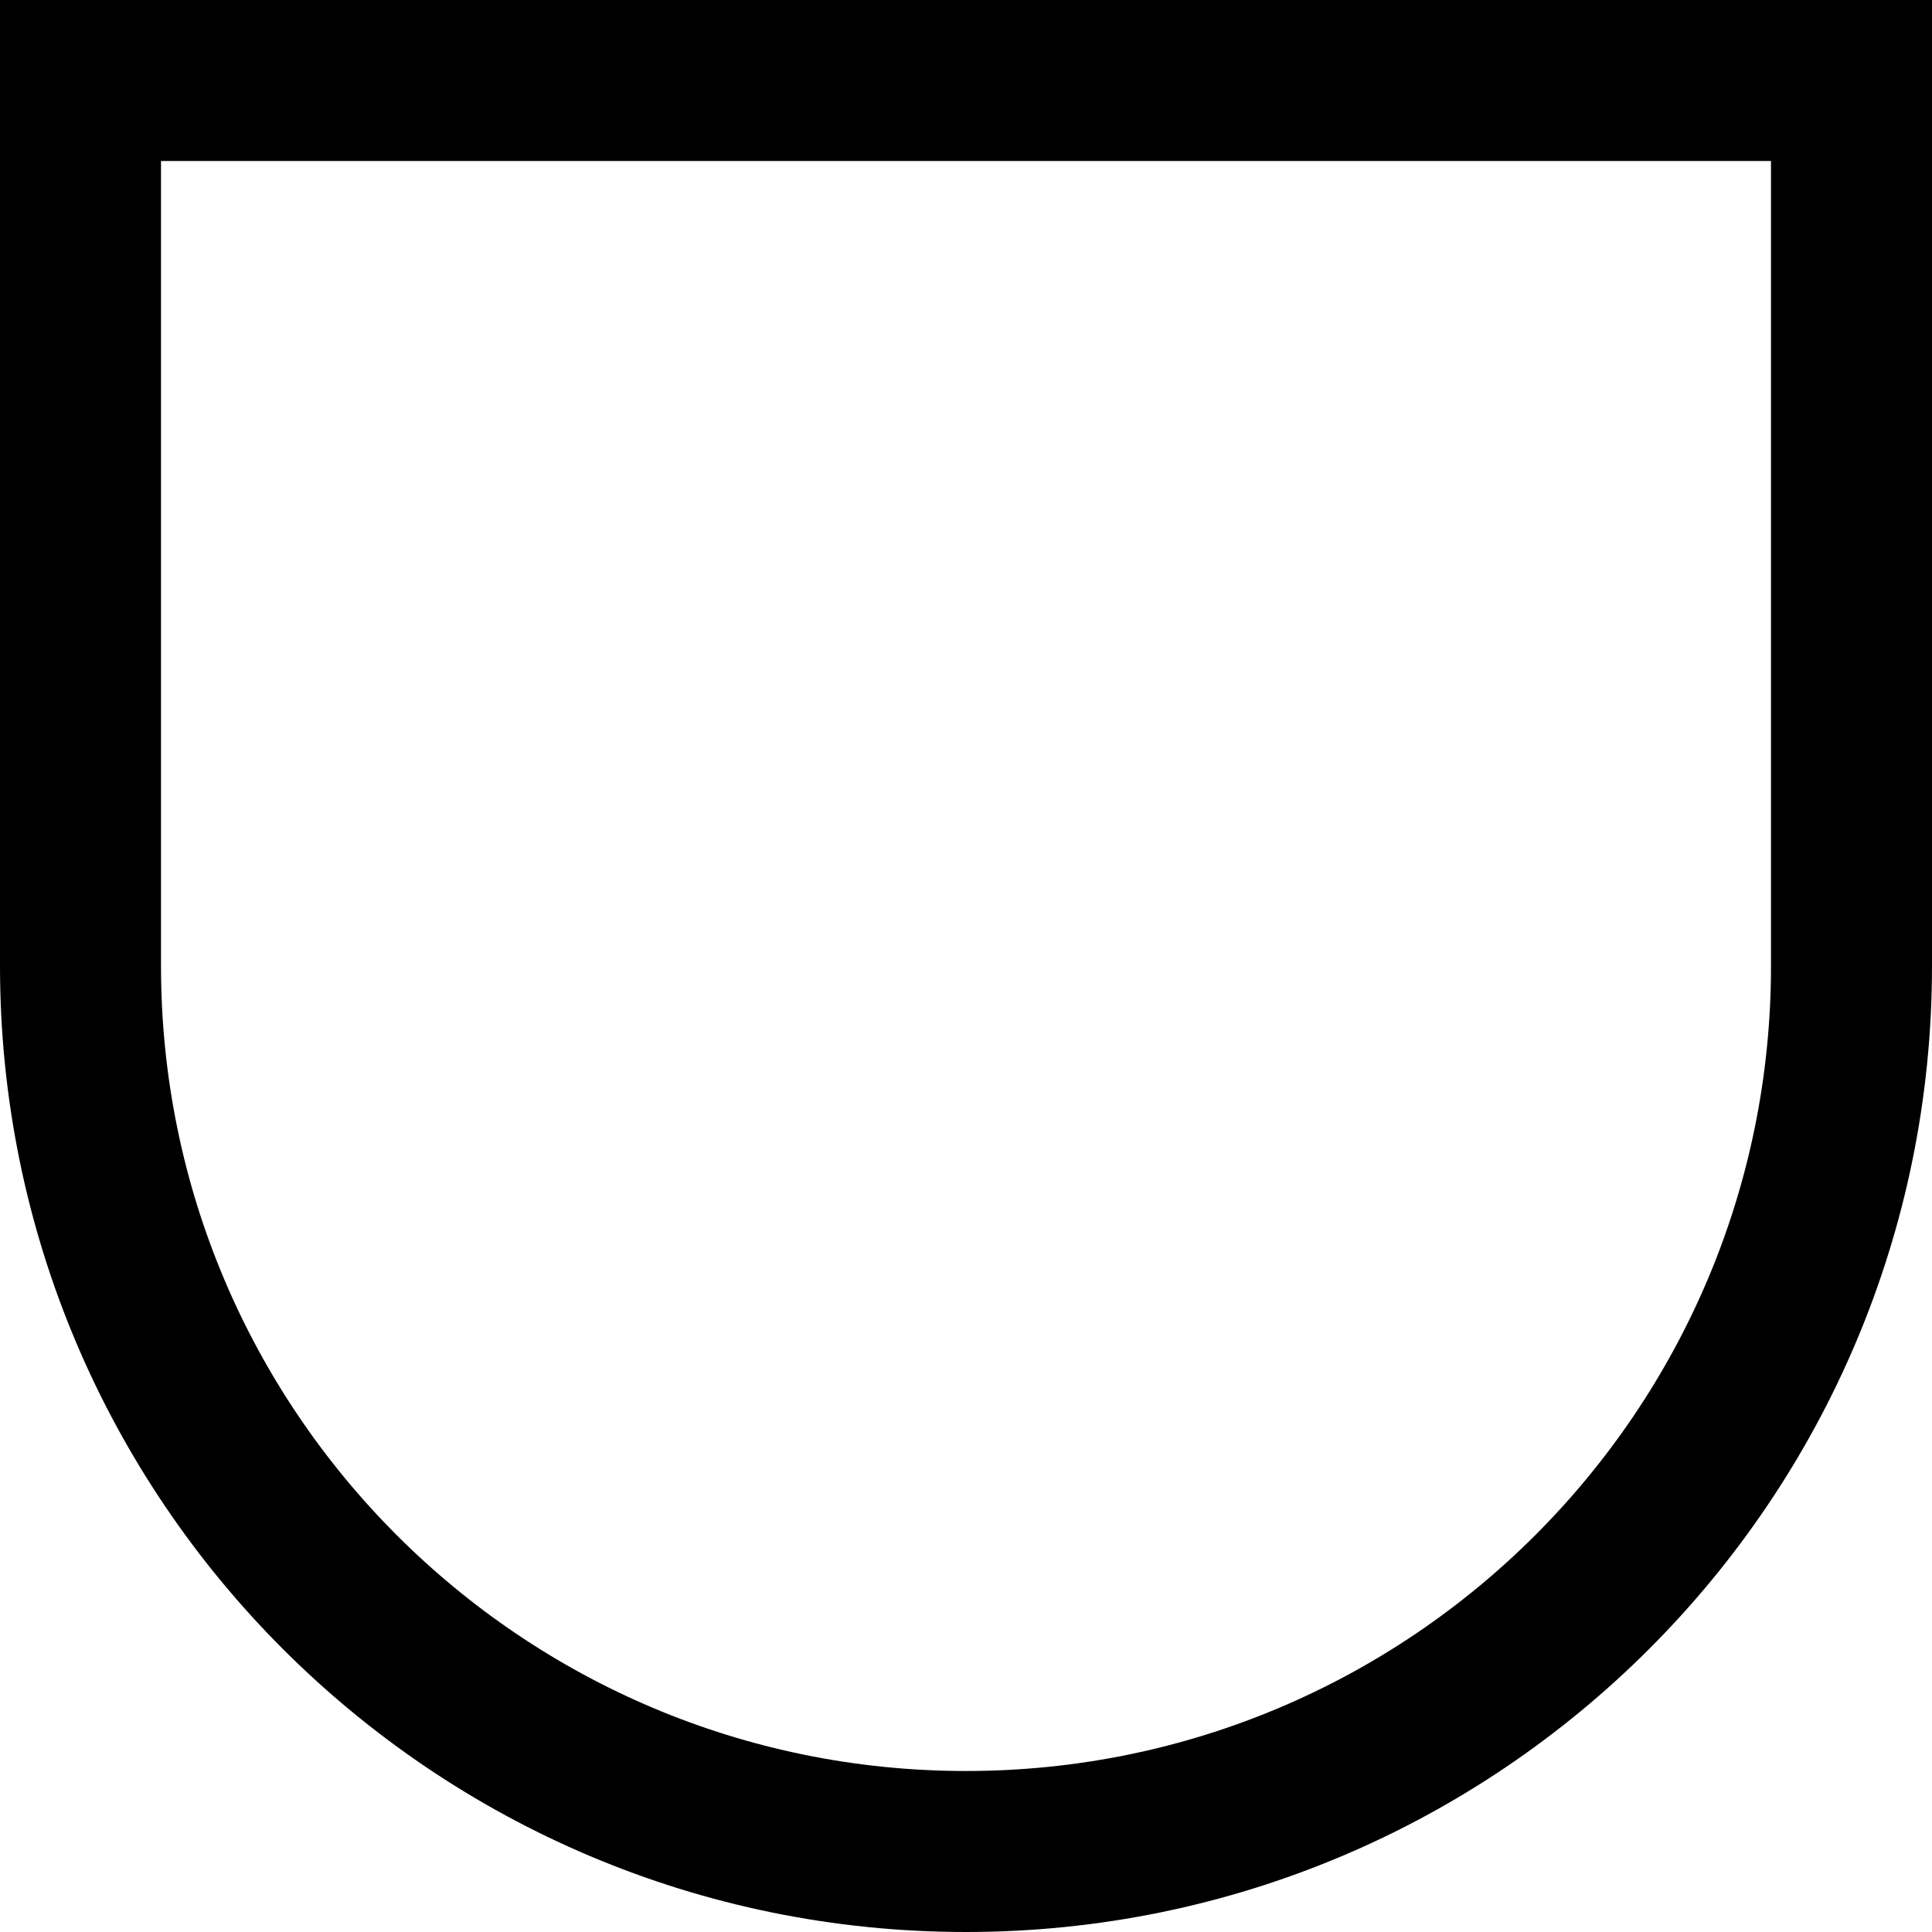
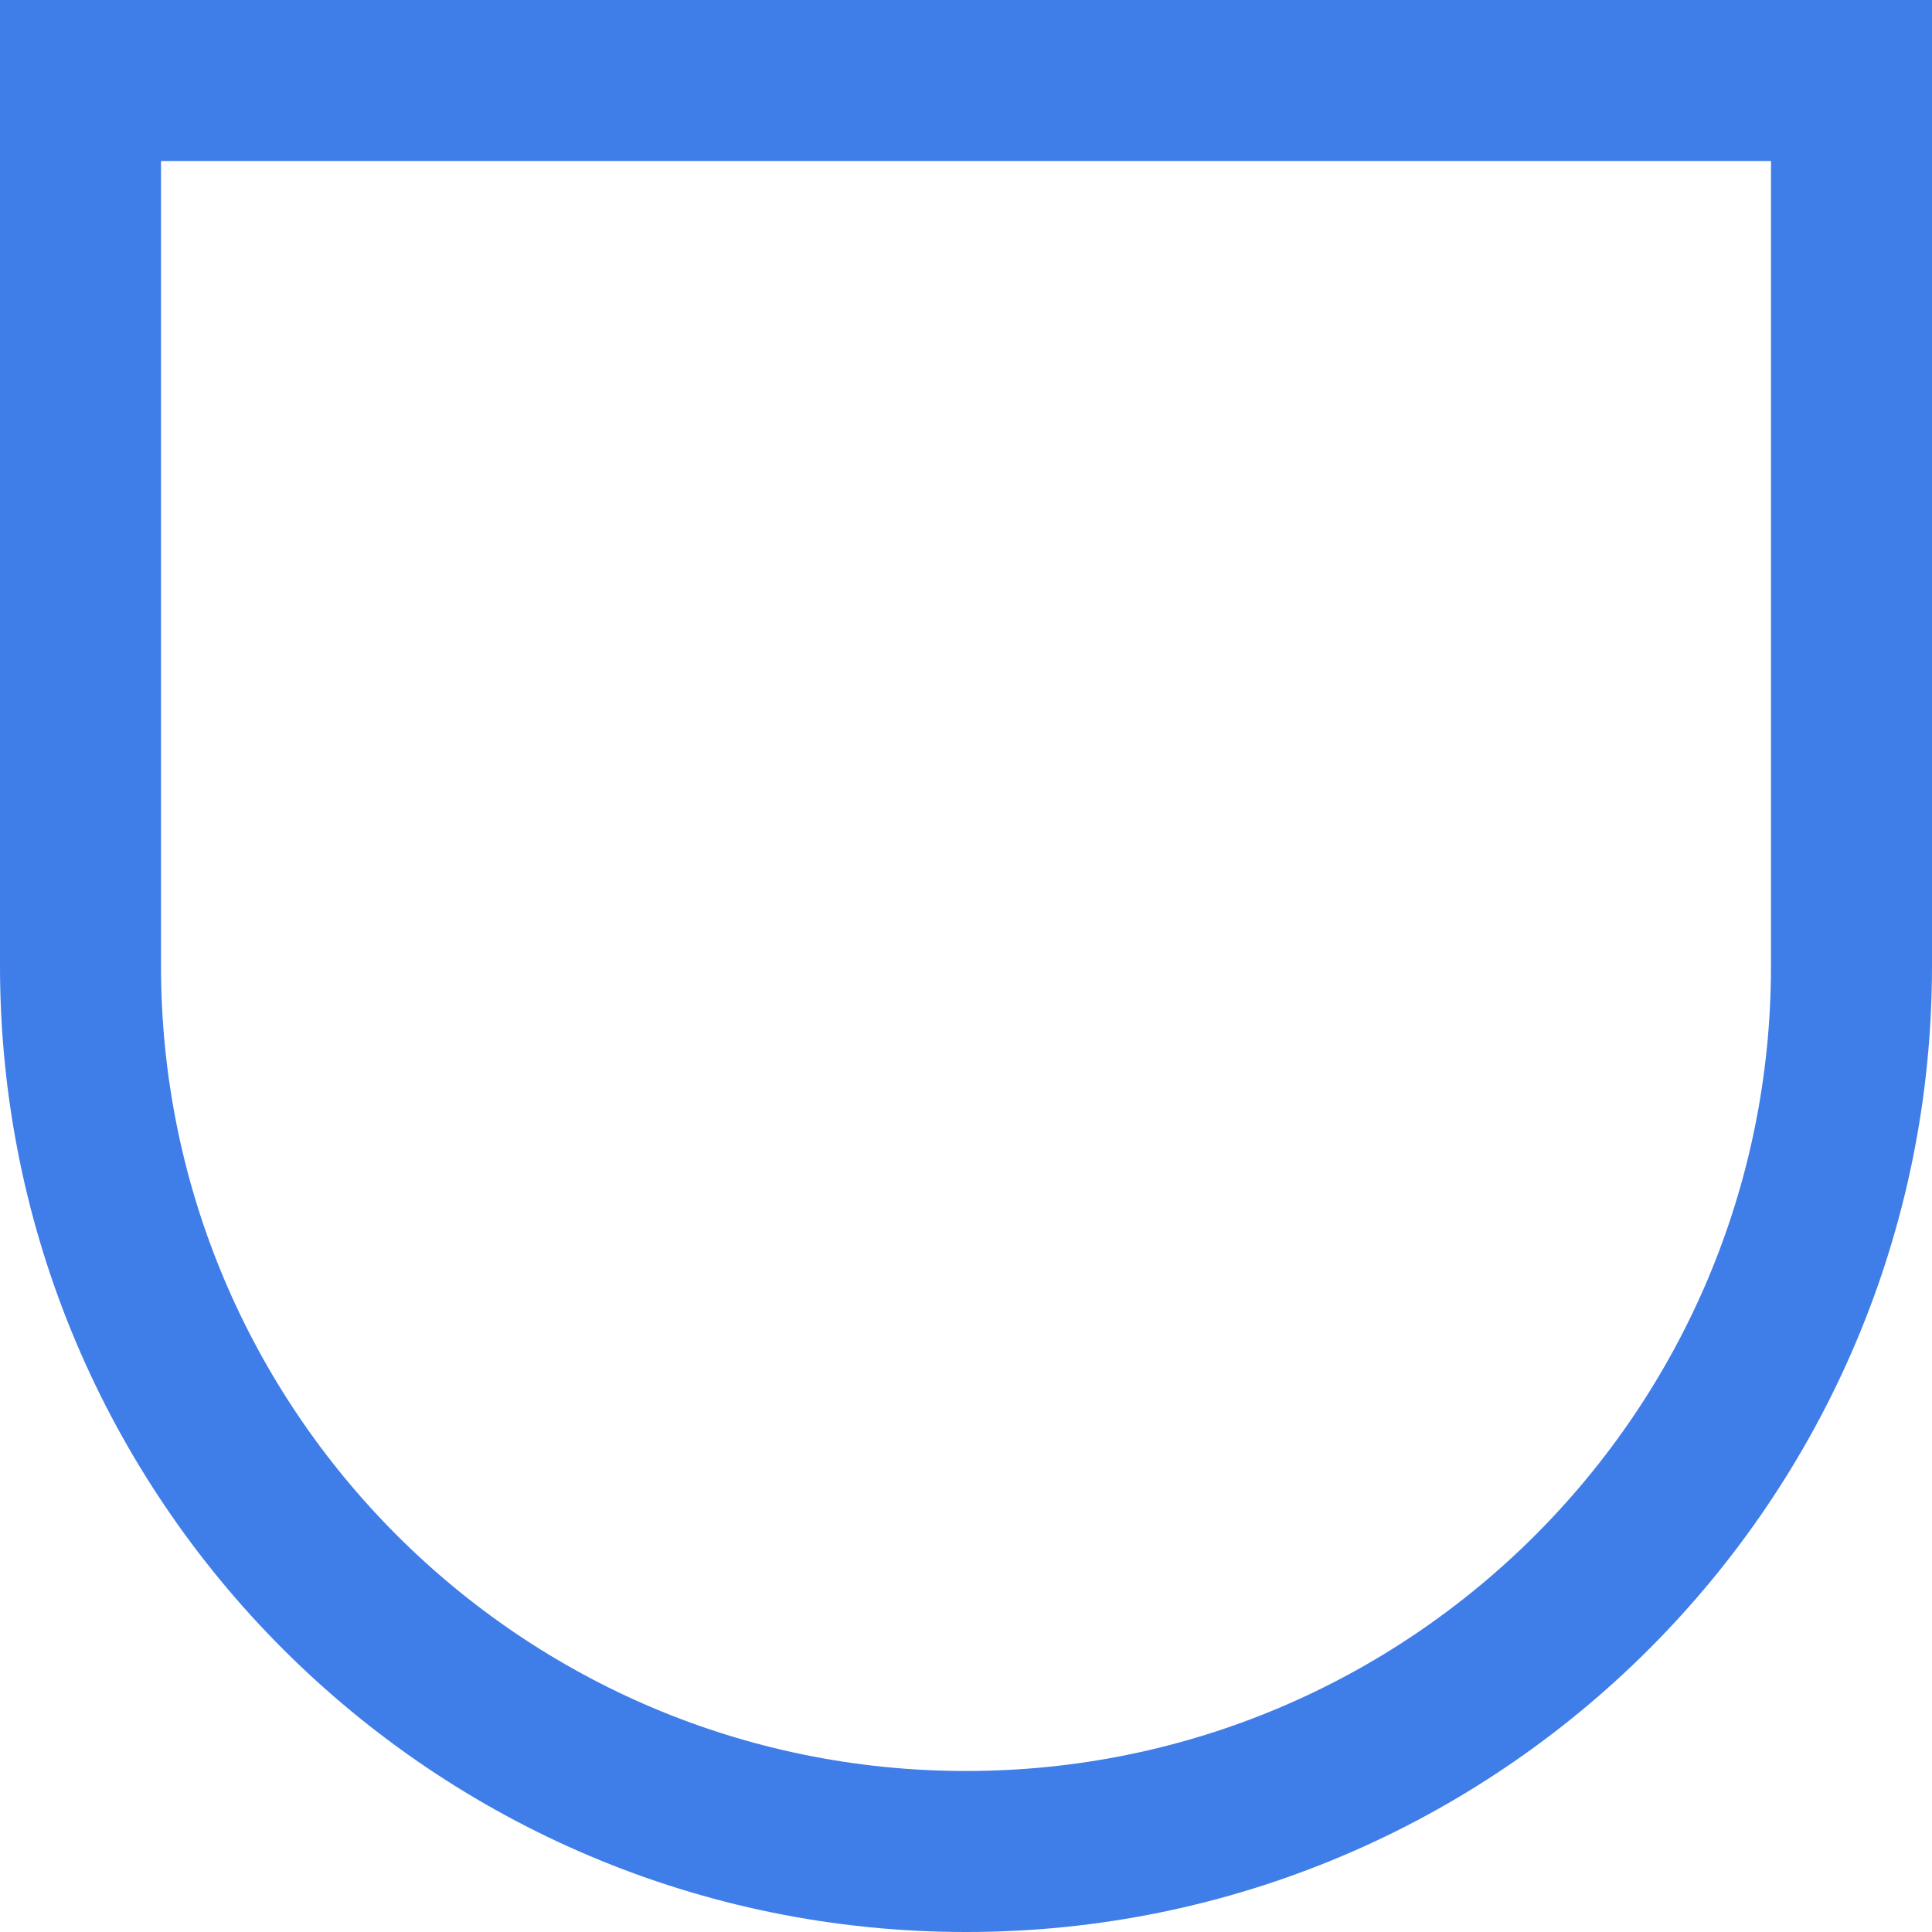
<svg xmlns="http://www.w3.org/2000/svg" width="24" height="24" viewBox="0 0 24 24" fill="none">
-   <path d="M23 12V1H1V12C1 18.075 5.925 23 12 23C18.075 23 23 18.075 23 12Z" stroke="black" stroke-width="2" />
+   <path d="M1 12C1 18.075 5.925 23 12 23C18.075 23 23 18.075 23 12V1H1V12Z" stroke="#3F7DE8" stroke-width="2" />
</svg>
